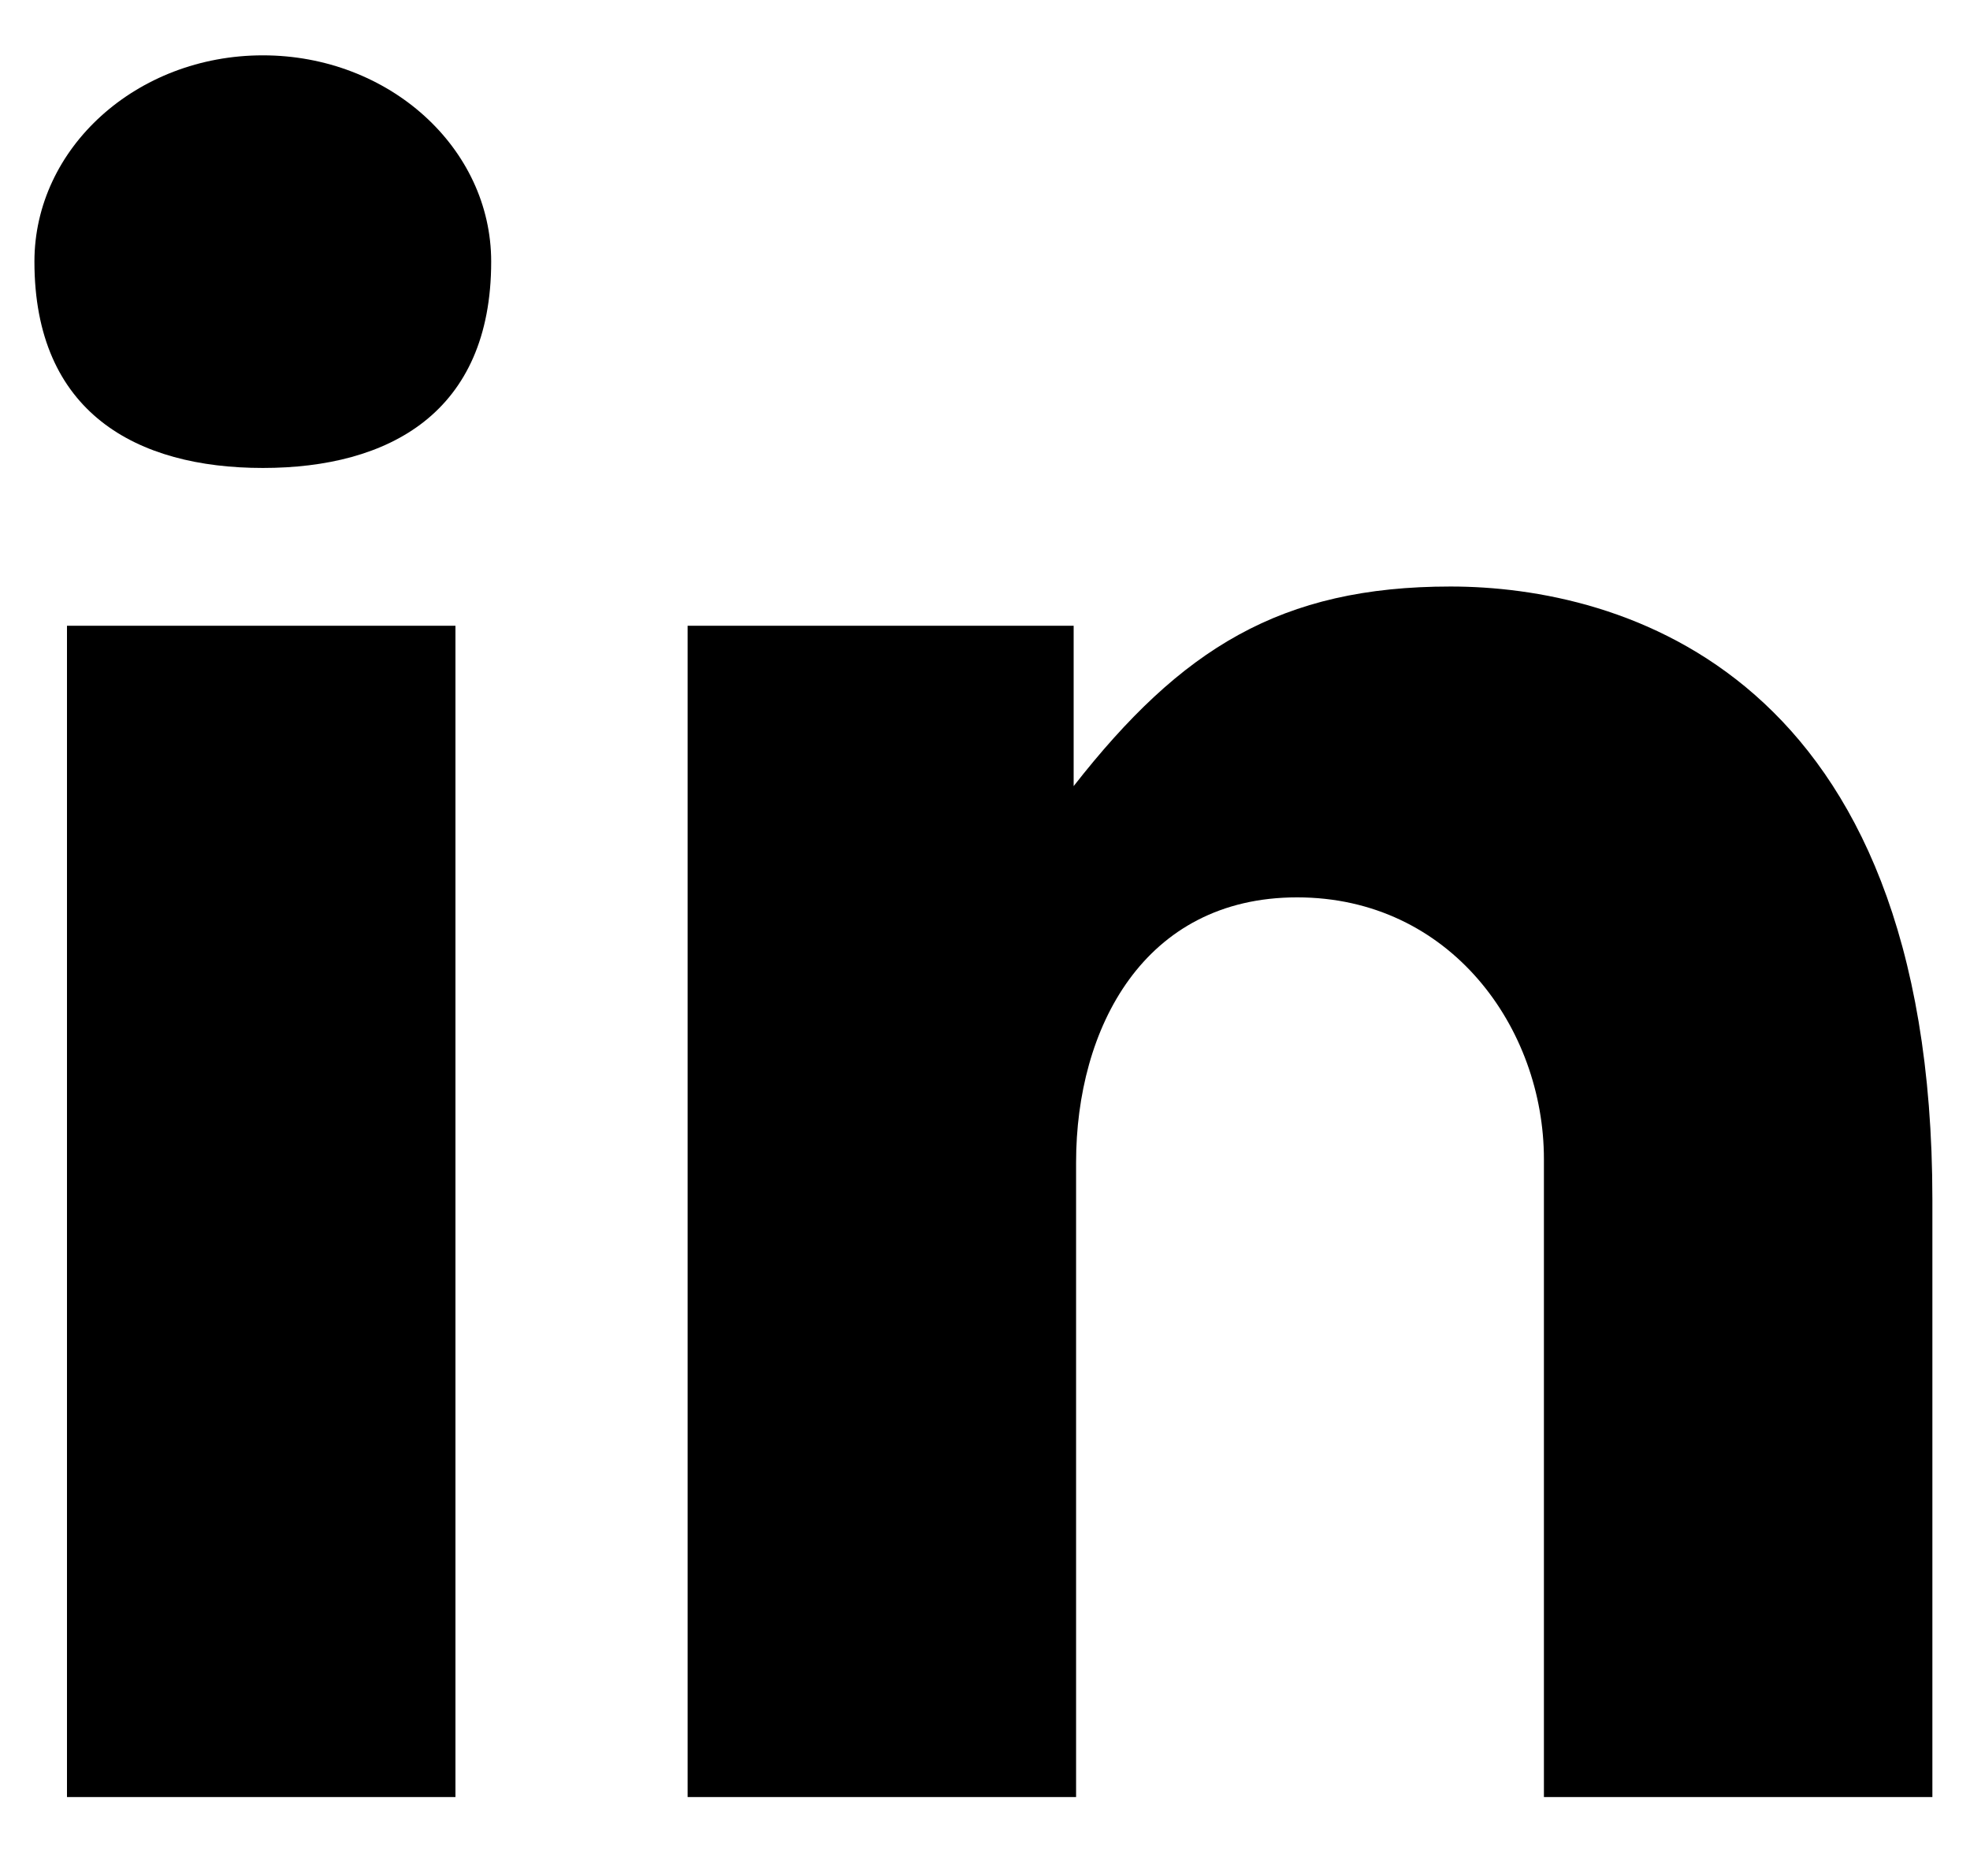
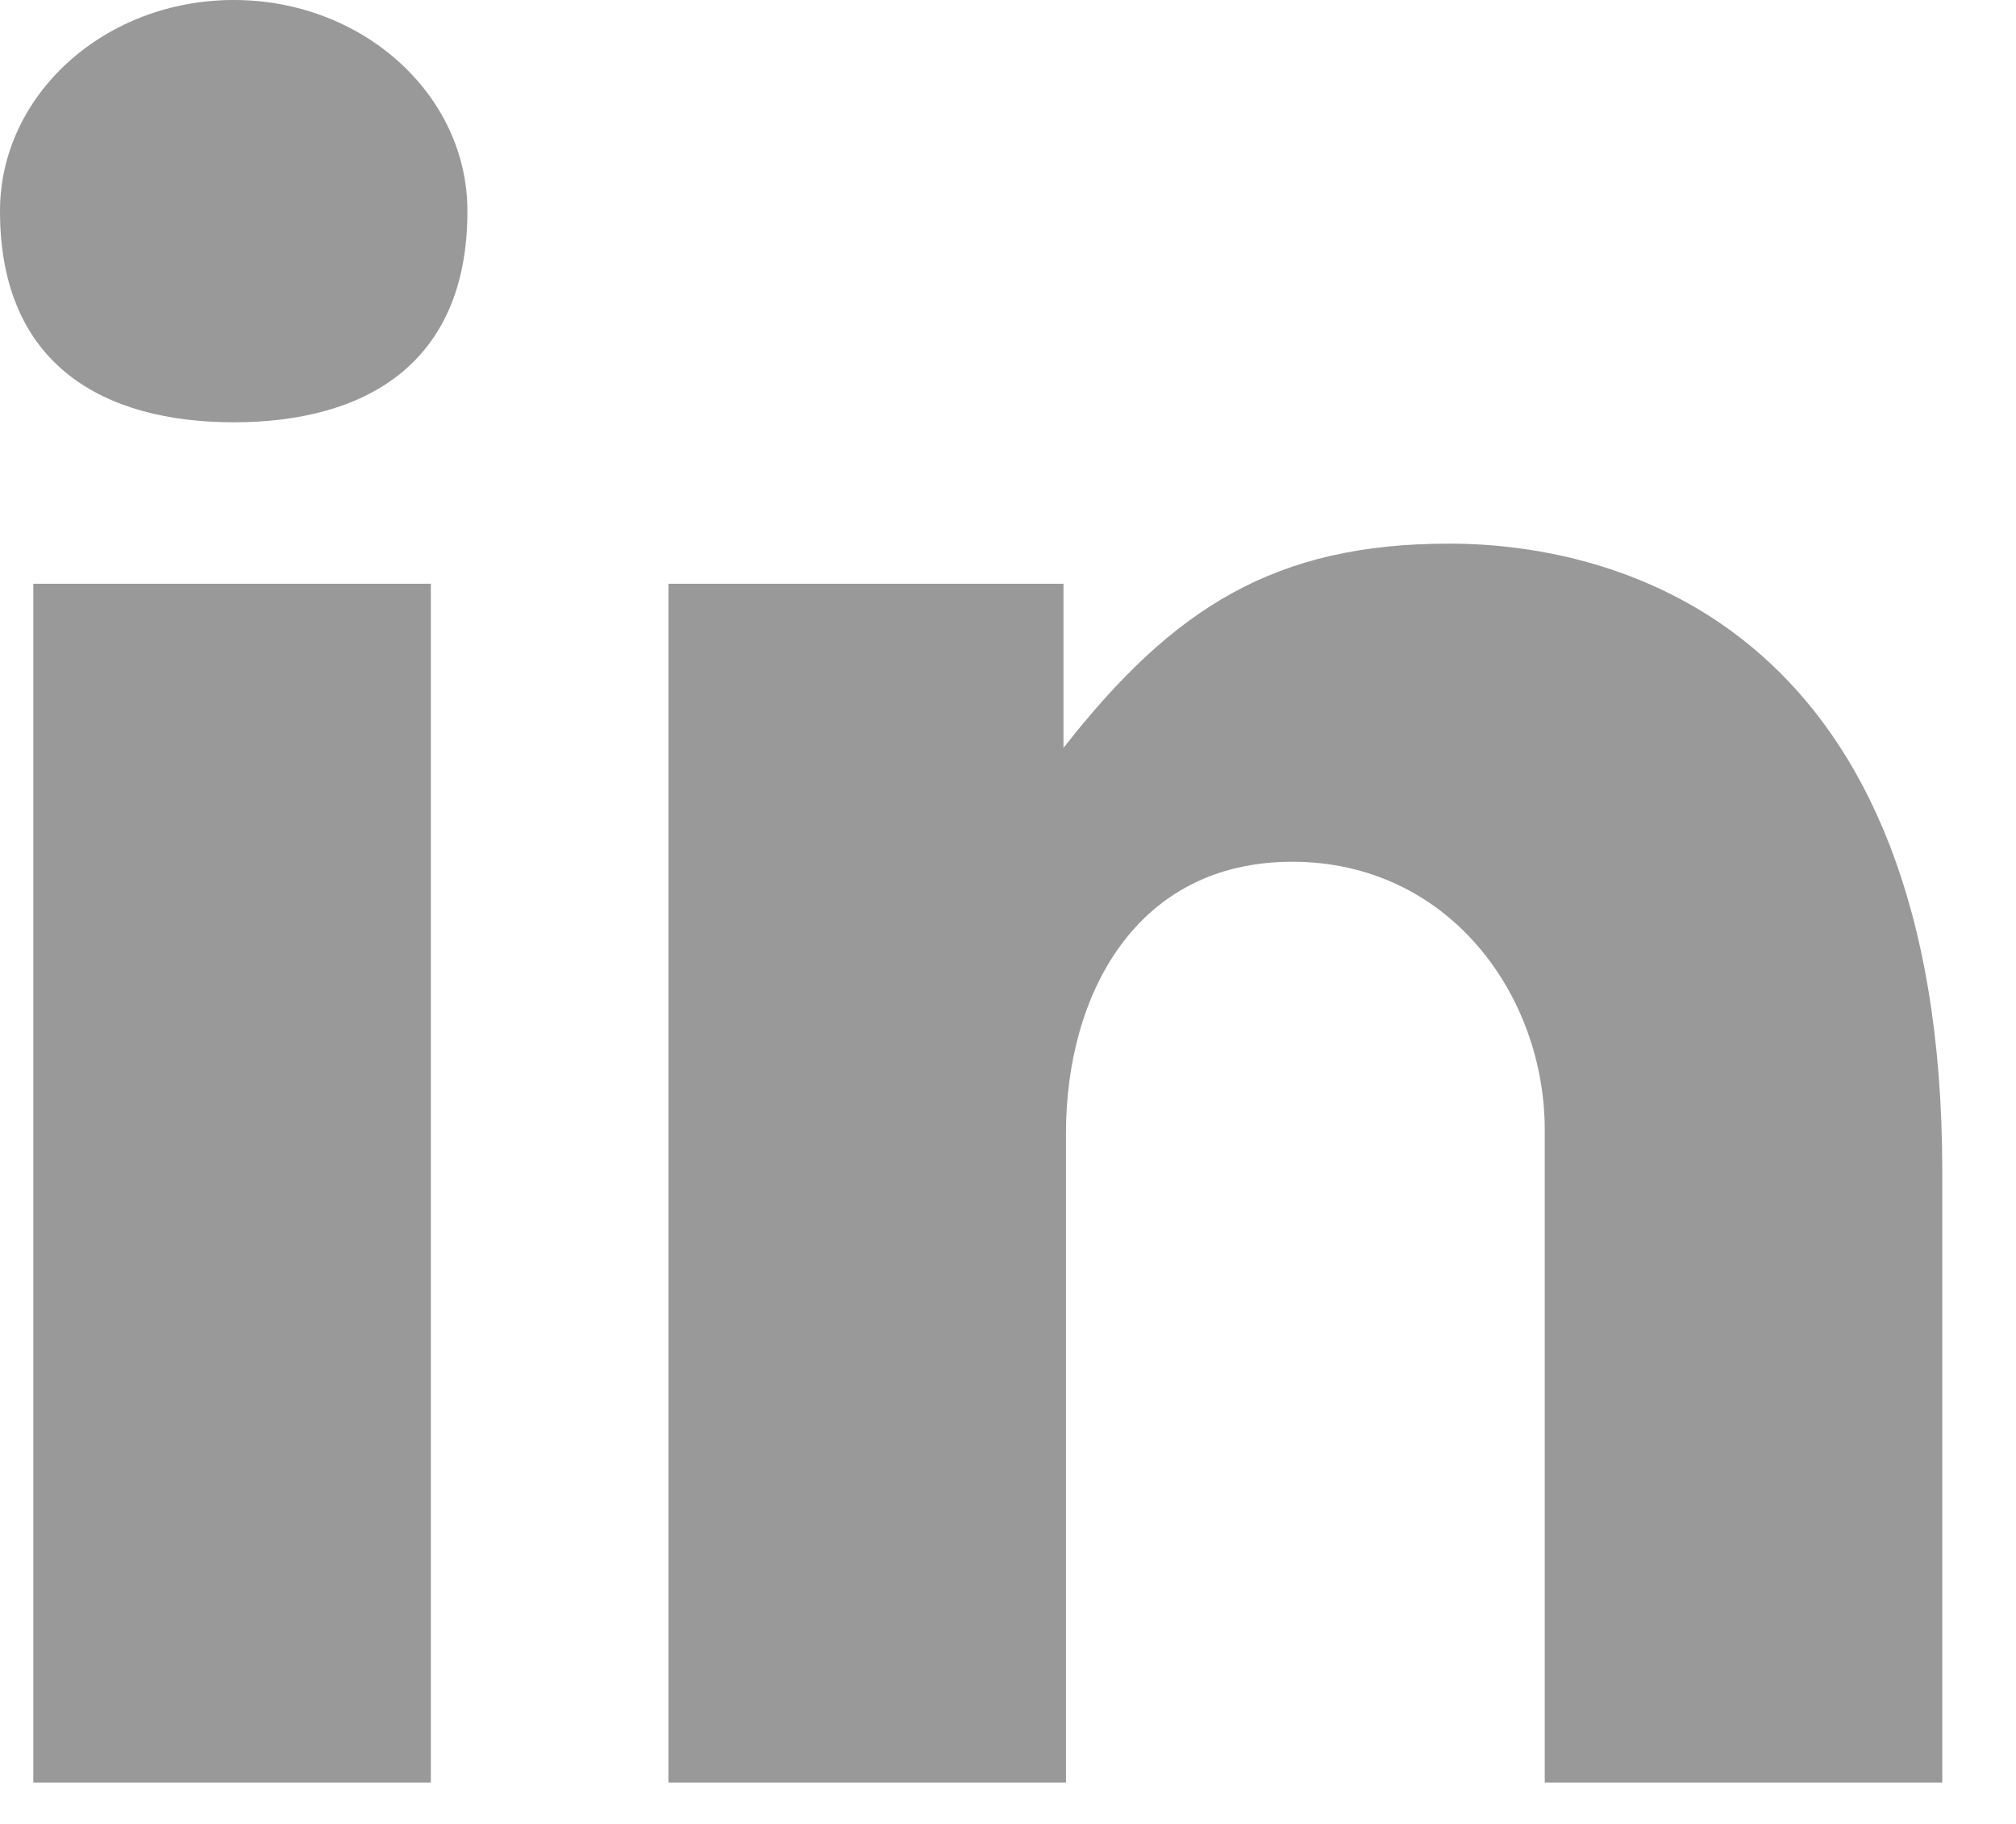
- <svg xmlns="http://www.w3.org/2000/svg" width="21" height="20" viewBox="0 0 21 20" fill="none">
-   <path fill-rule="evenodd" clip-rule="evenodd" d="M16.458 19.159V12.357C16.458 10.963 15.462 9.567 13.827 9.567C12.192 9.567 11.471 10.963 11.471 12.392V19.159H7.33V6.671H11.445V8.381C12.592 6.914 13.653 6.253 15.462 6.253C17.27 6.253 20.599 7.159 20.599 12.79V19.159H16.458ZM2.802 4.989C1.456 4.989 0.367 4.4 0.367 2.789C0.367 1.577 1.456 0.59 2.802 0.59C4.147 0.59 5.236 1.577 5.236 2.789C5.236 4.4 4.147 4.989 2.802 4.989ZM4.855 19.159H0.714V6.671H4.855V19.159Z" fill="black" />
+ <svg xmlns="http://www.w3.org/2000/svg" width="21" height="19" viewBox="0 0 21 19" fill="none">
+   <path fill-rule="evenodd" clip-rule="evenodd" d="M16.091 18.569V11.767C16.091 10.373 15.095 8.977 13.46 8.977C11.825 8.977 11.104 10.373 11.104 11.802V18.569H6.963V6.081H11.078V7.791C12.225 6.324 13.286 5.663 15.095 5.663C16.903 5.663 20.232 6.569 20.232 12.2V18.569H16.091ZM2.435 4.399C1.089 4.399 0 3.81 0 2.199C0 0.987 1.089 0 2.435 0C3.78 0 4.869 0.987 4.869 2.199C4.869 3.81 3.78 4.399 2.435 4.399ZM4.488 18.569H0.347V6.081H4.488V18.569Z" fill="#999999" />
</svg>
